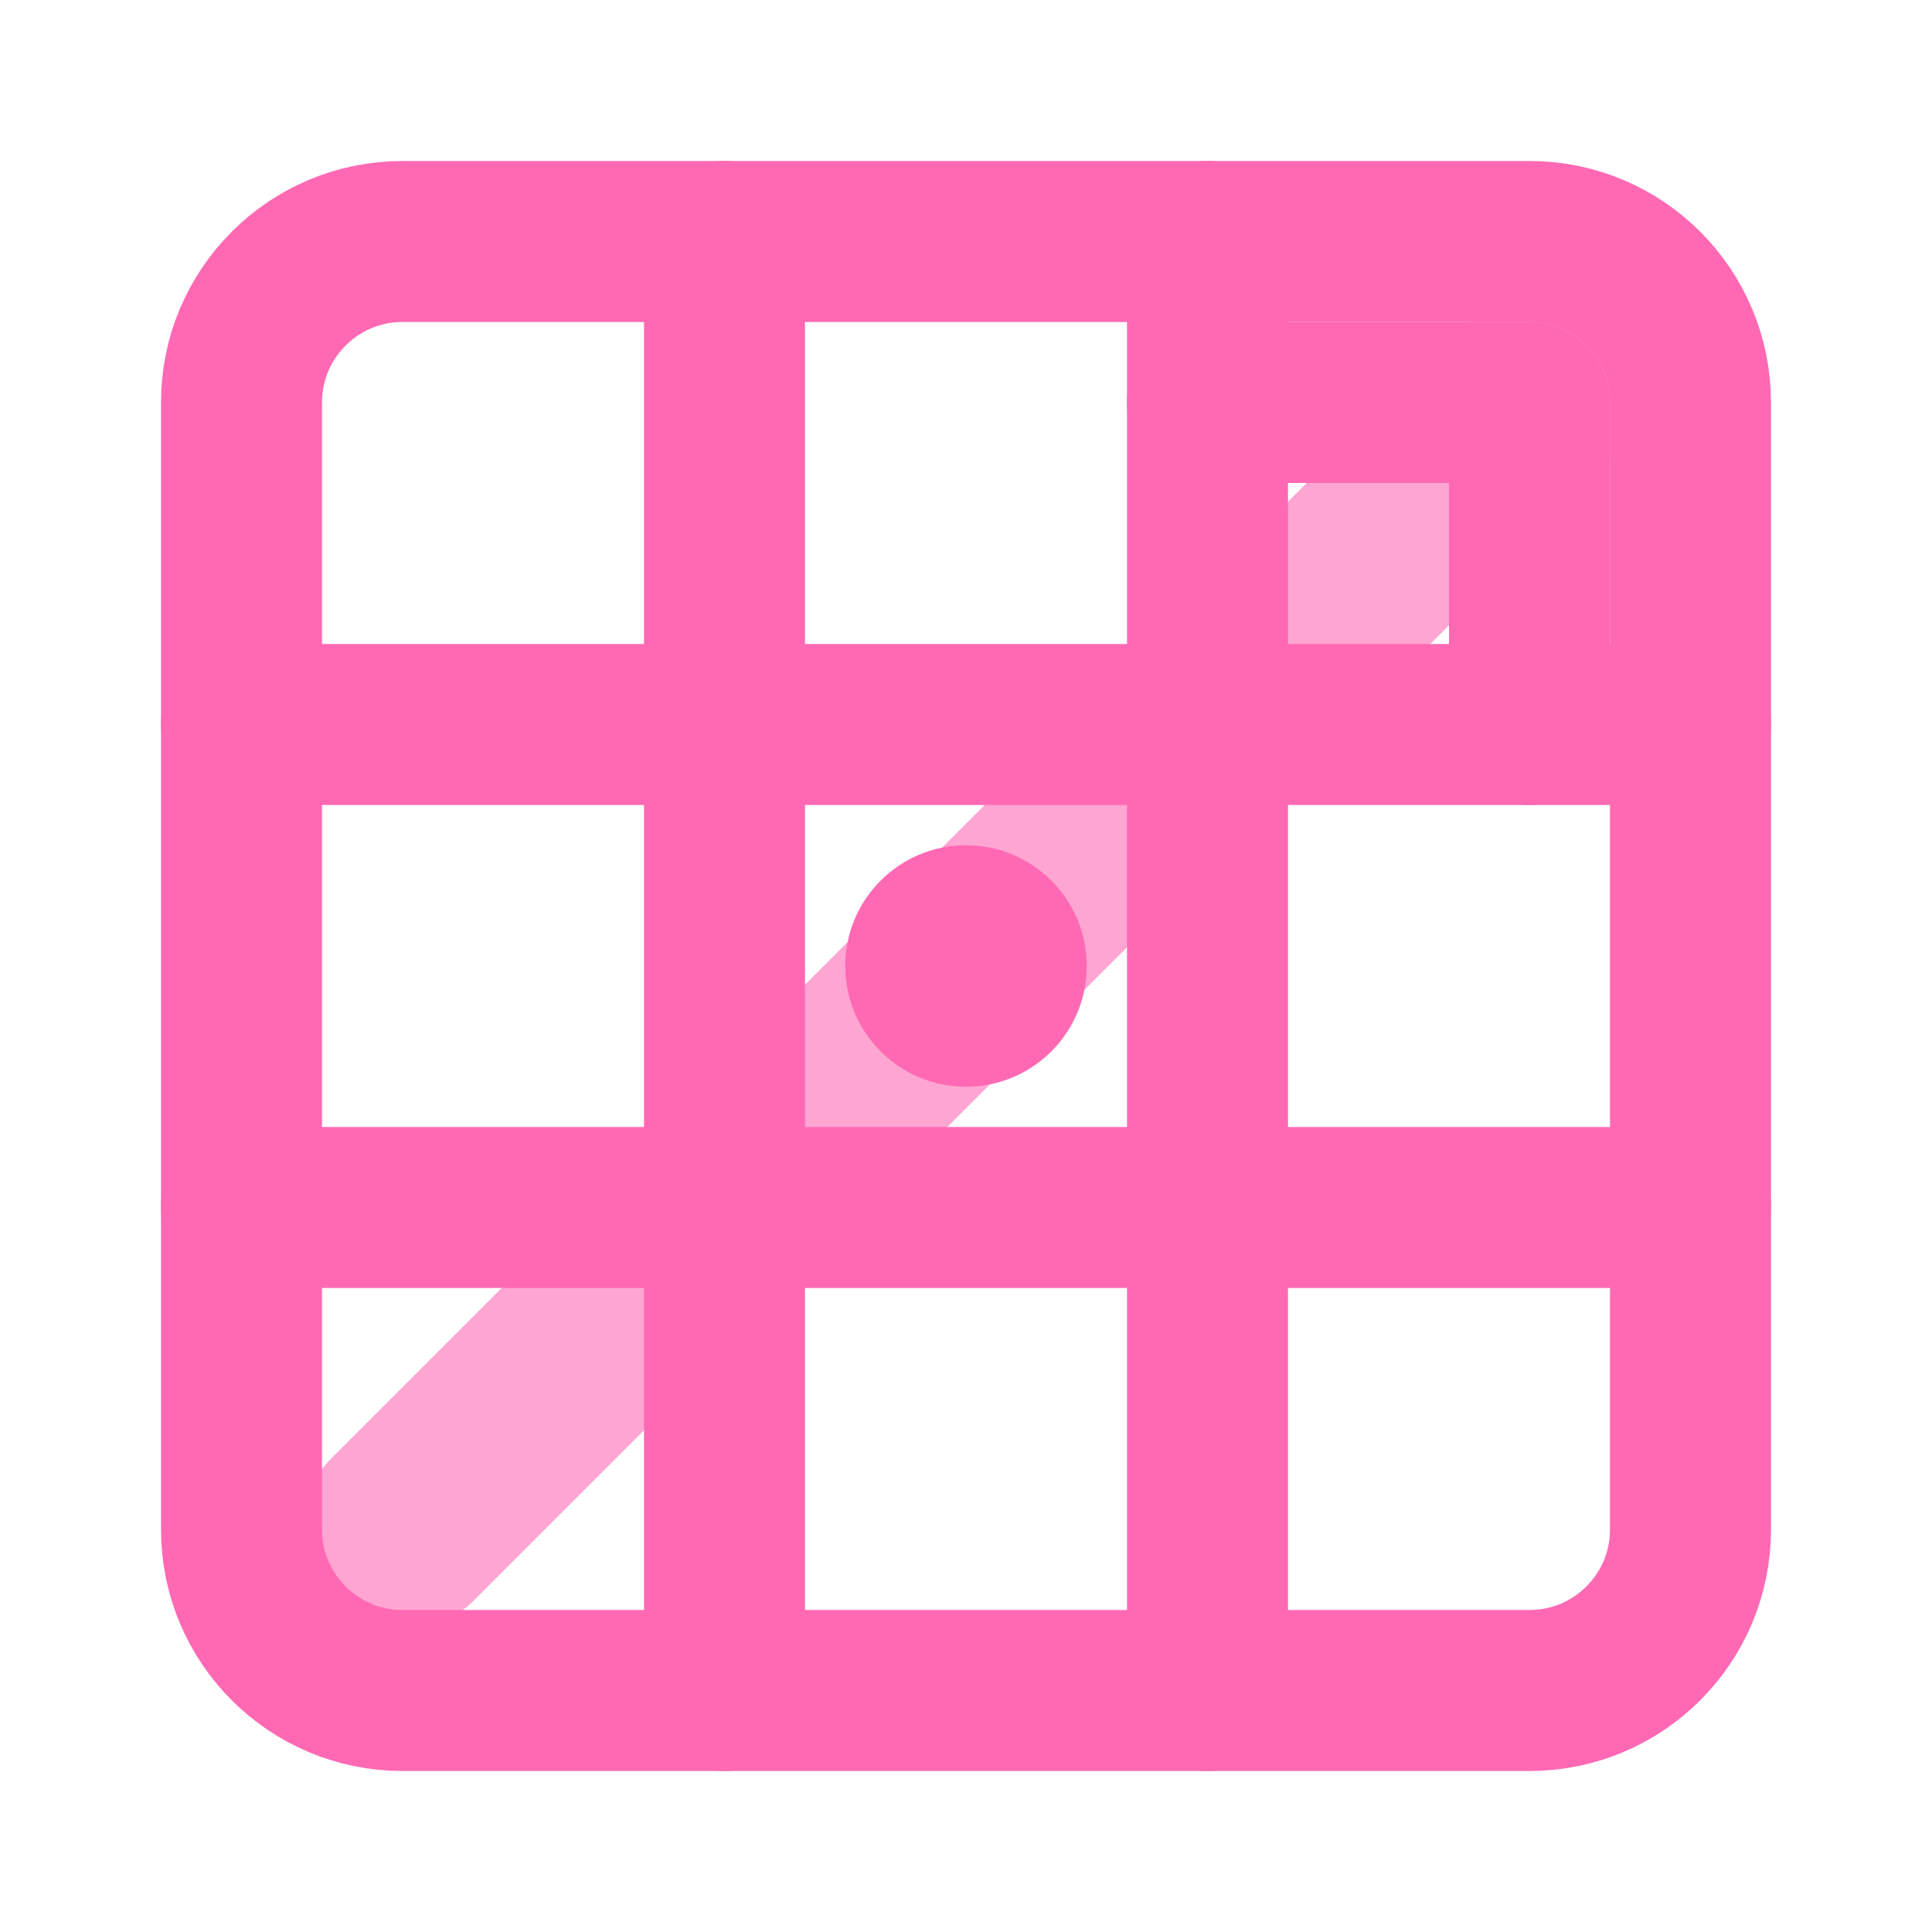
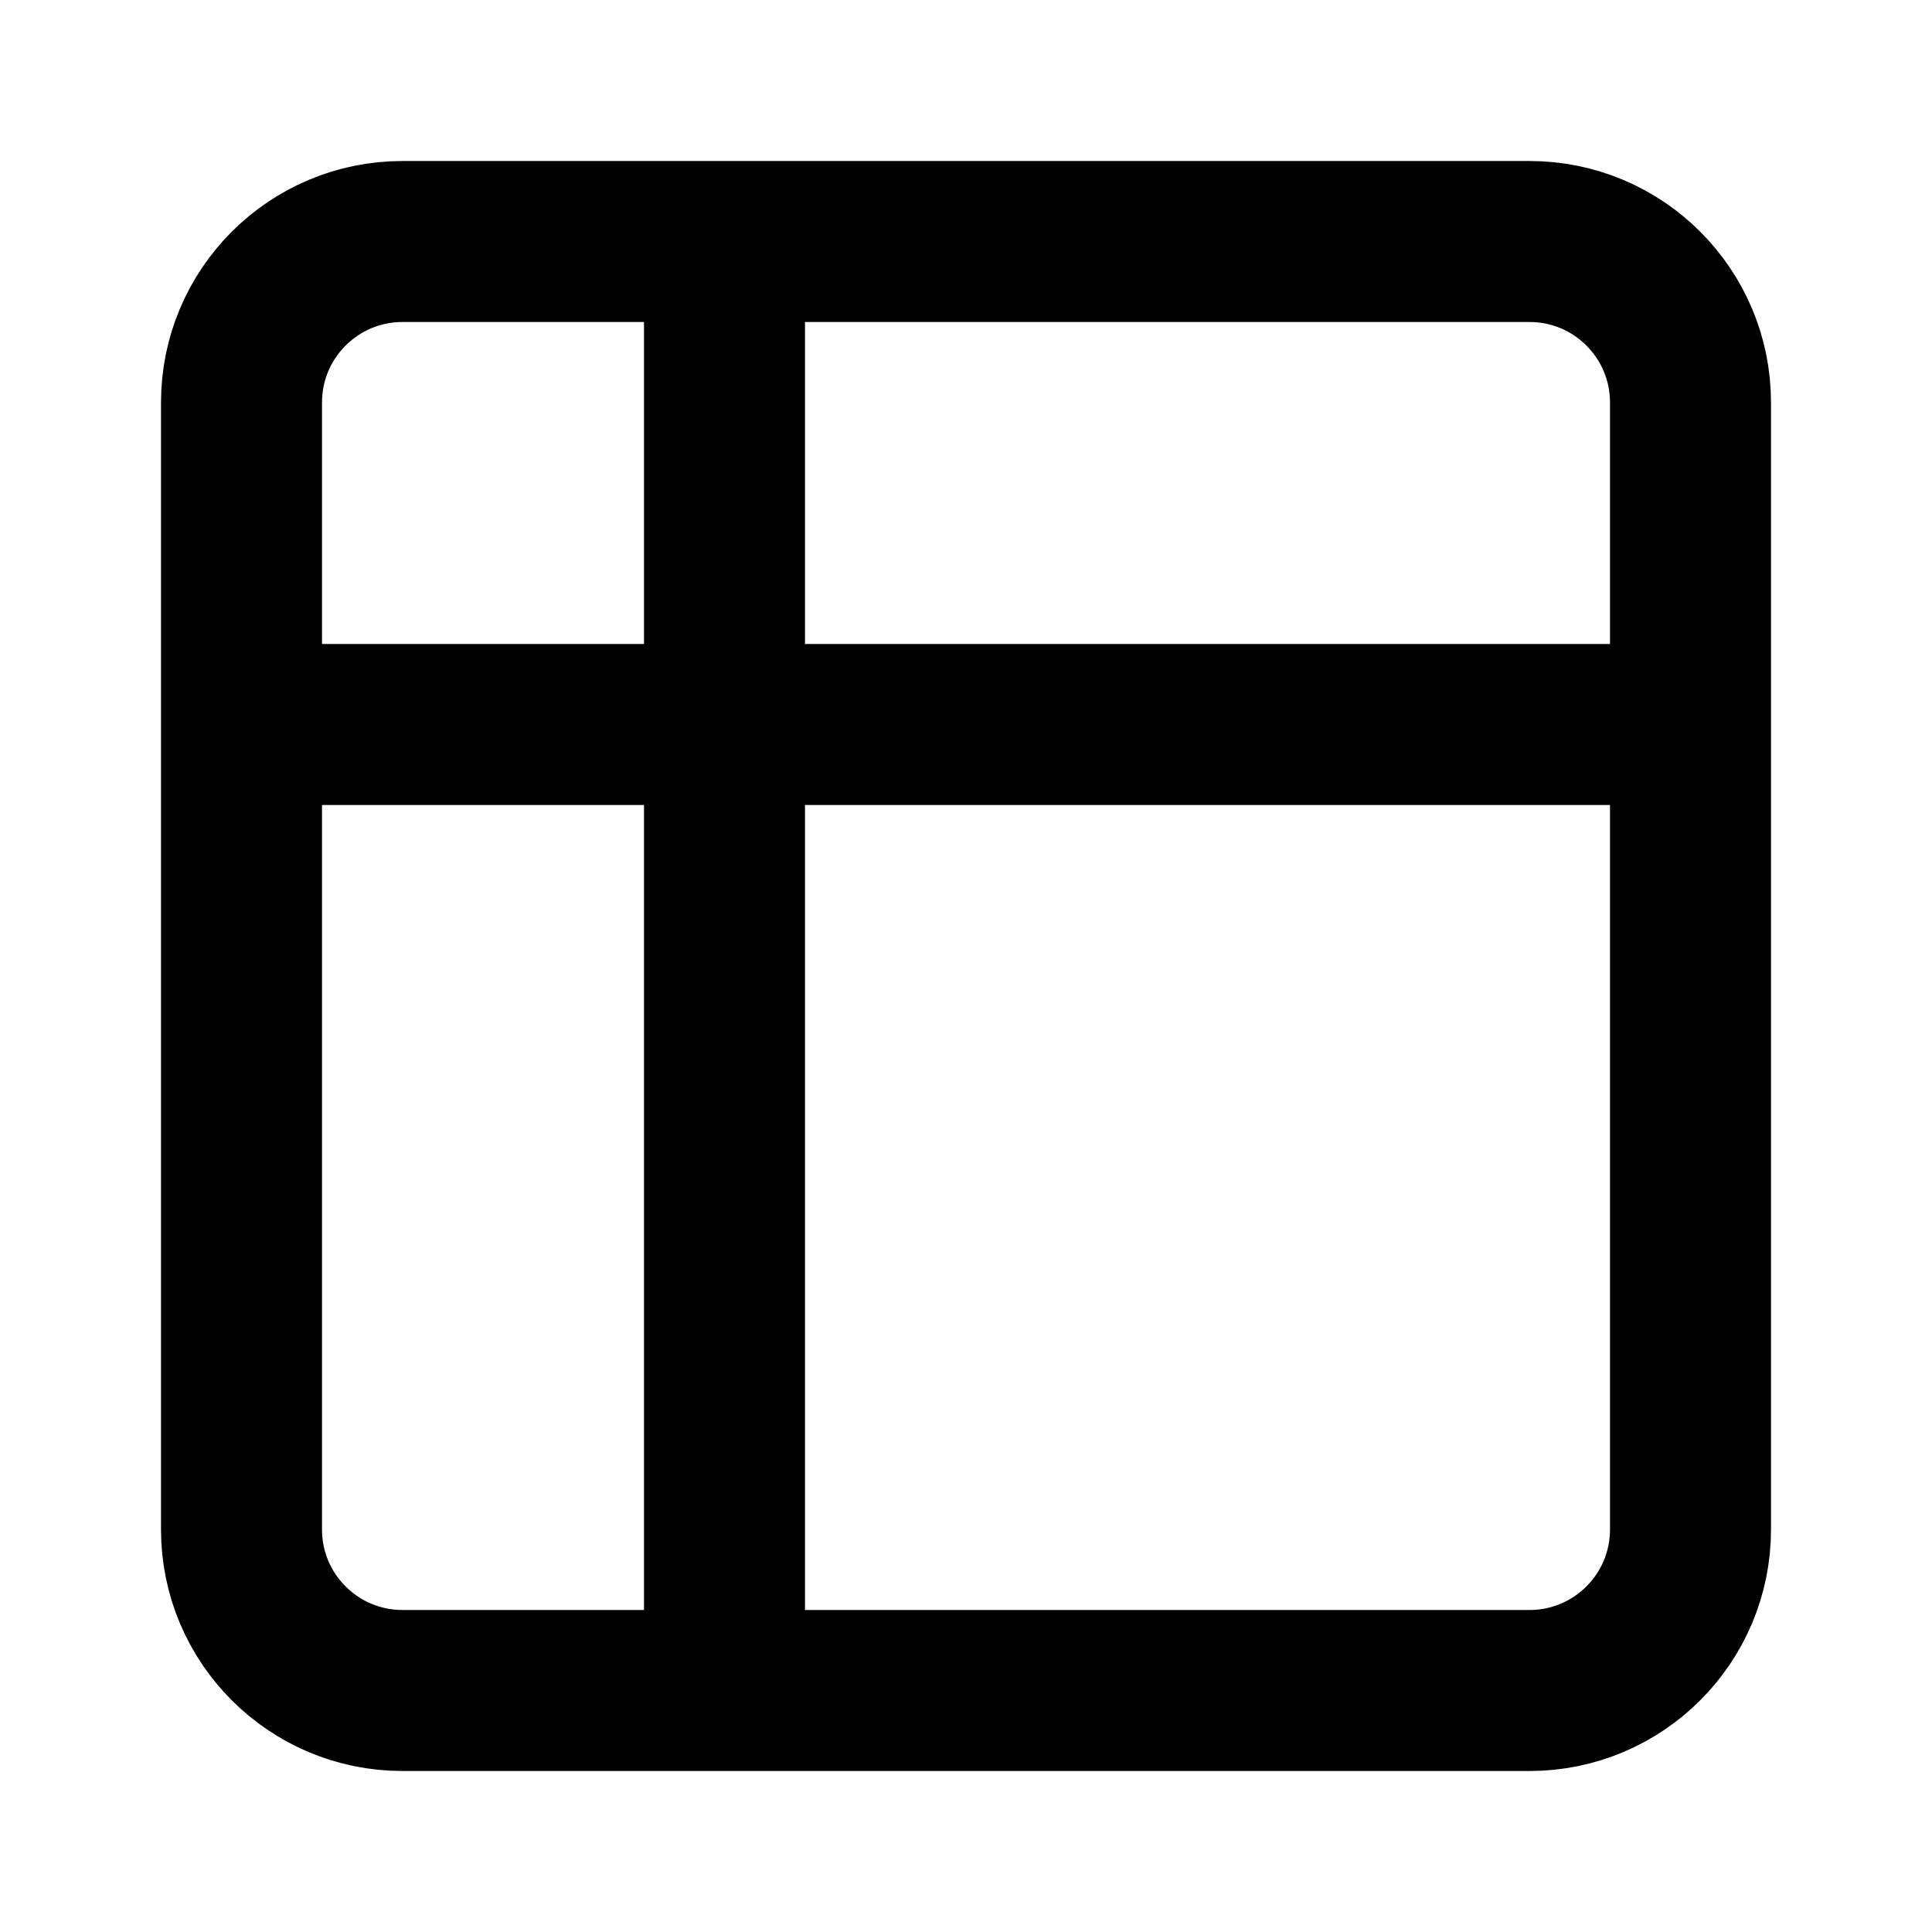
- <svg xmlns="http://www.w3.org/2000/svg" width="24" height="24" viewBox="0 0 24 24" fill="none" stroke="#FF69B4" stroke-width="2" stroke-linecap="round" stroke-linejoin="round">
-   <rect x="3" y="3" width="18" height="18" rx="2" />
-   <line x1="3" y1="9" x2="21" y2="9" />
-   <line x1="3" y1="15" x2="21" y2="15" />
-   <line x1="9" y1="3" x2="9" y2="21" />
-   <line x1="15" y1="3" x2="15" y2="21" />
-   <path d="M5 19L19 5" stroke-width="2.5" stroke="#FF69B4" opacity="0.6" />
-   <path d="M15 5l4 0 0 4" stroke-width="2" />
-   <circle cx="12" cy="12" r="1.5" fill="#FF69B4" stroke="none" />
+ <svg xmlns="http://www.w3.org/2000/svg" width="24" height="24" viewBox="0 0 24 24" fill="none" stroke="currentColor" stroke-width="2" stroke-linecap="round" stroke-linejoin="round">
+   <path d="M9 3H5a2 2 0 0 0-2 2v4m6-6h10a2 2 0 0 1 2 2v4M9 3v18m0 0h10a2 2 0 0 0 2-2V9M9 21H5a2 2 0 0 1-2-2V9m0 0h18" />
</svg>
